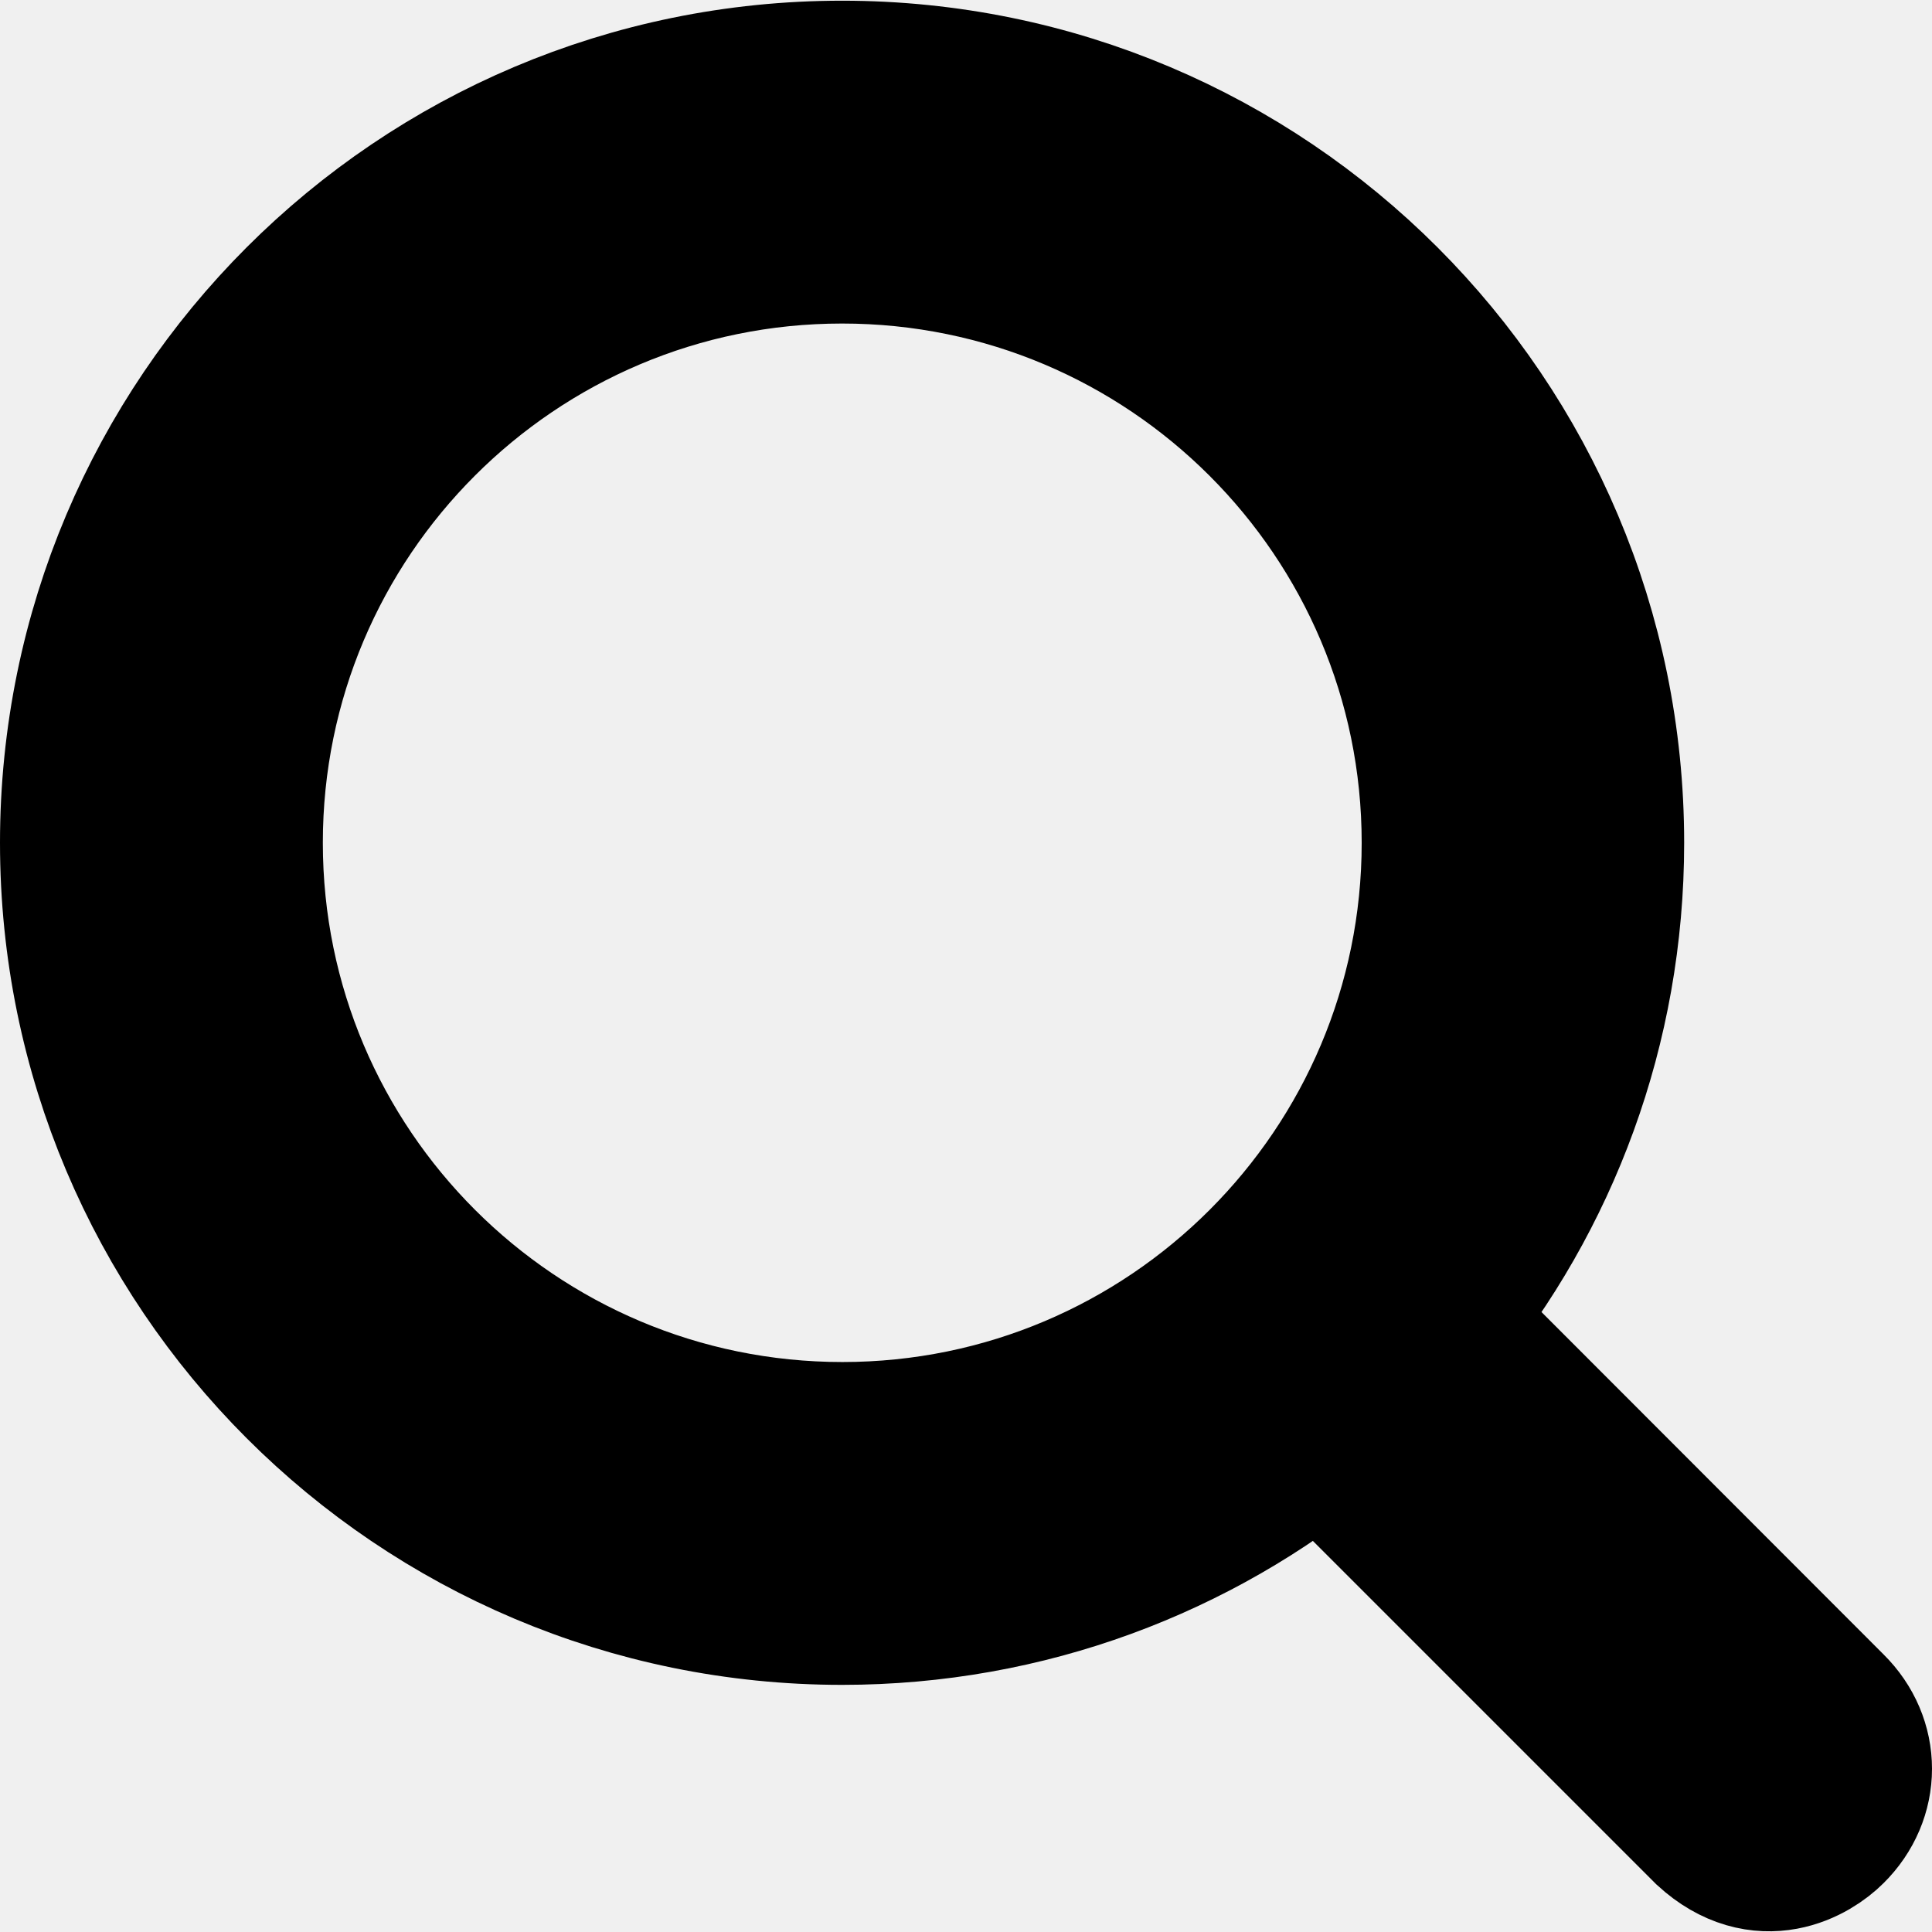
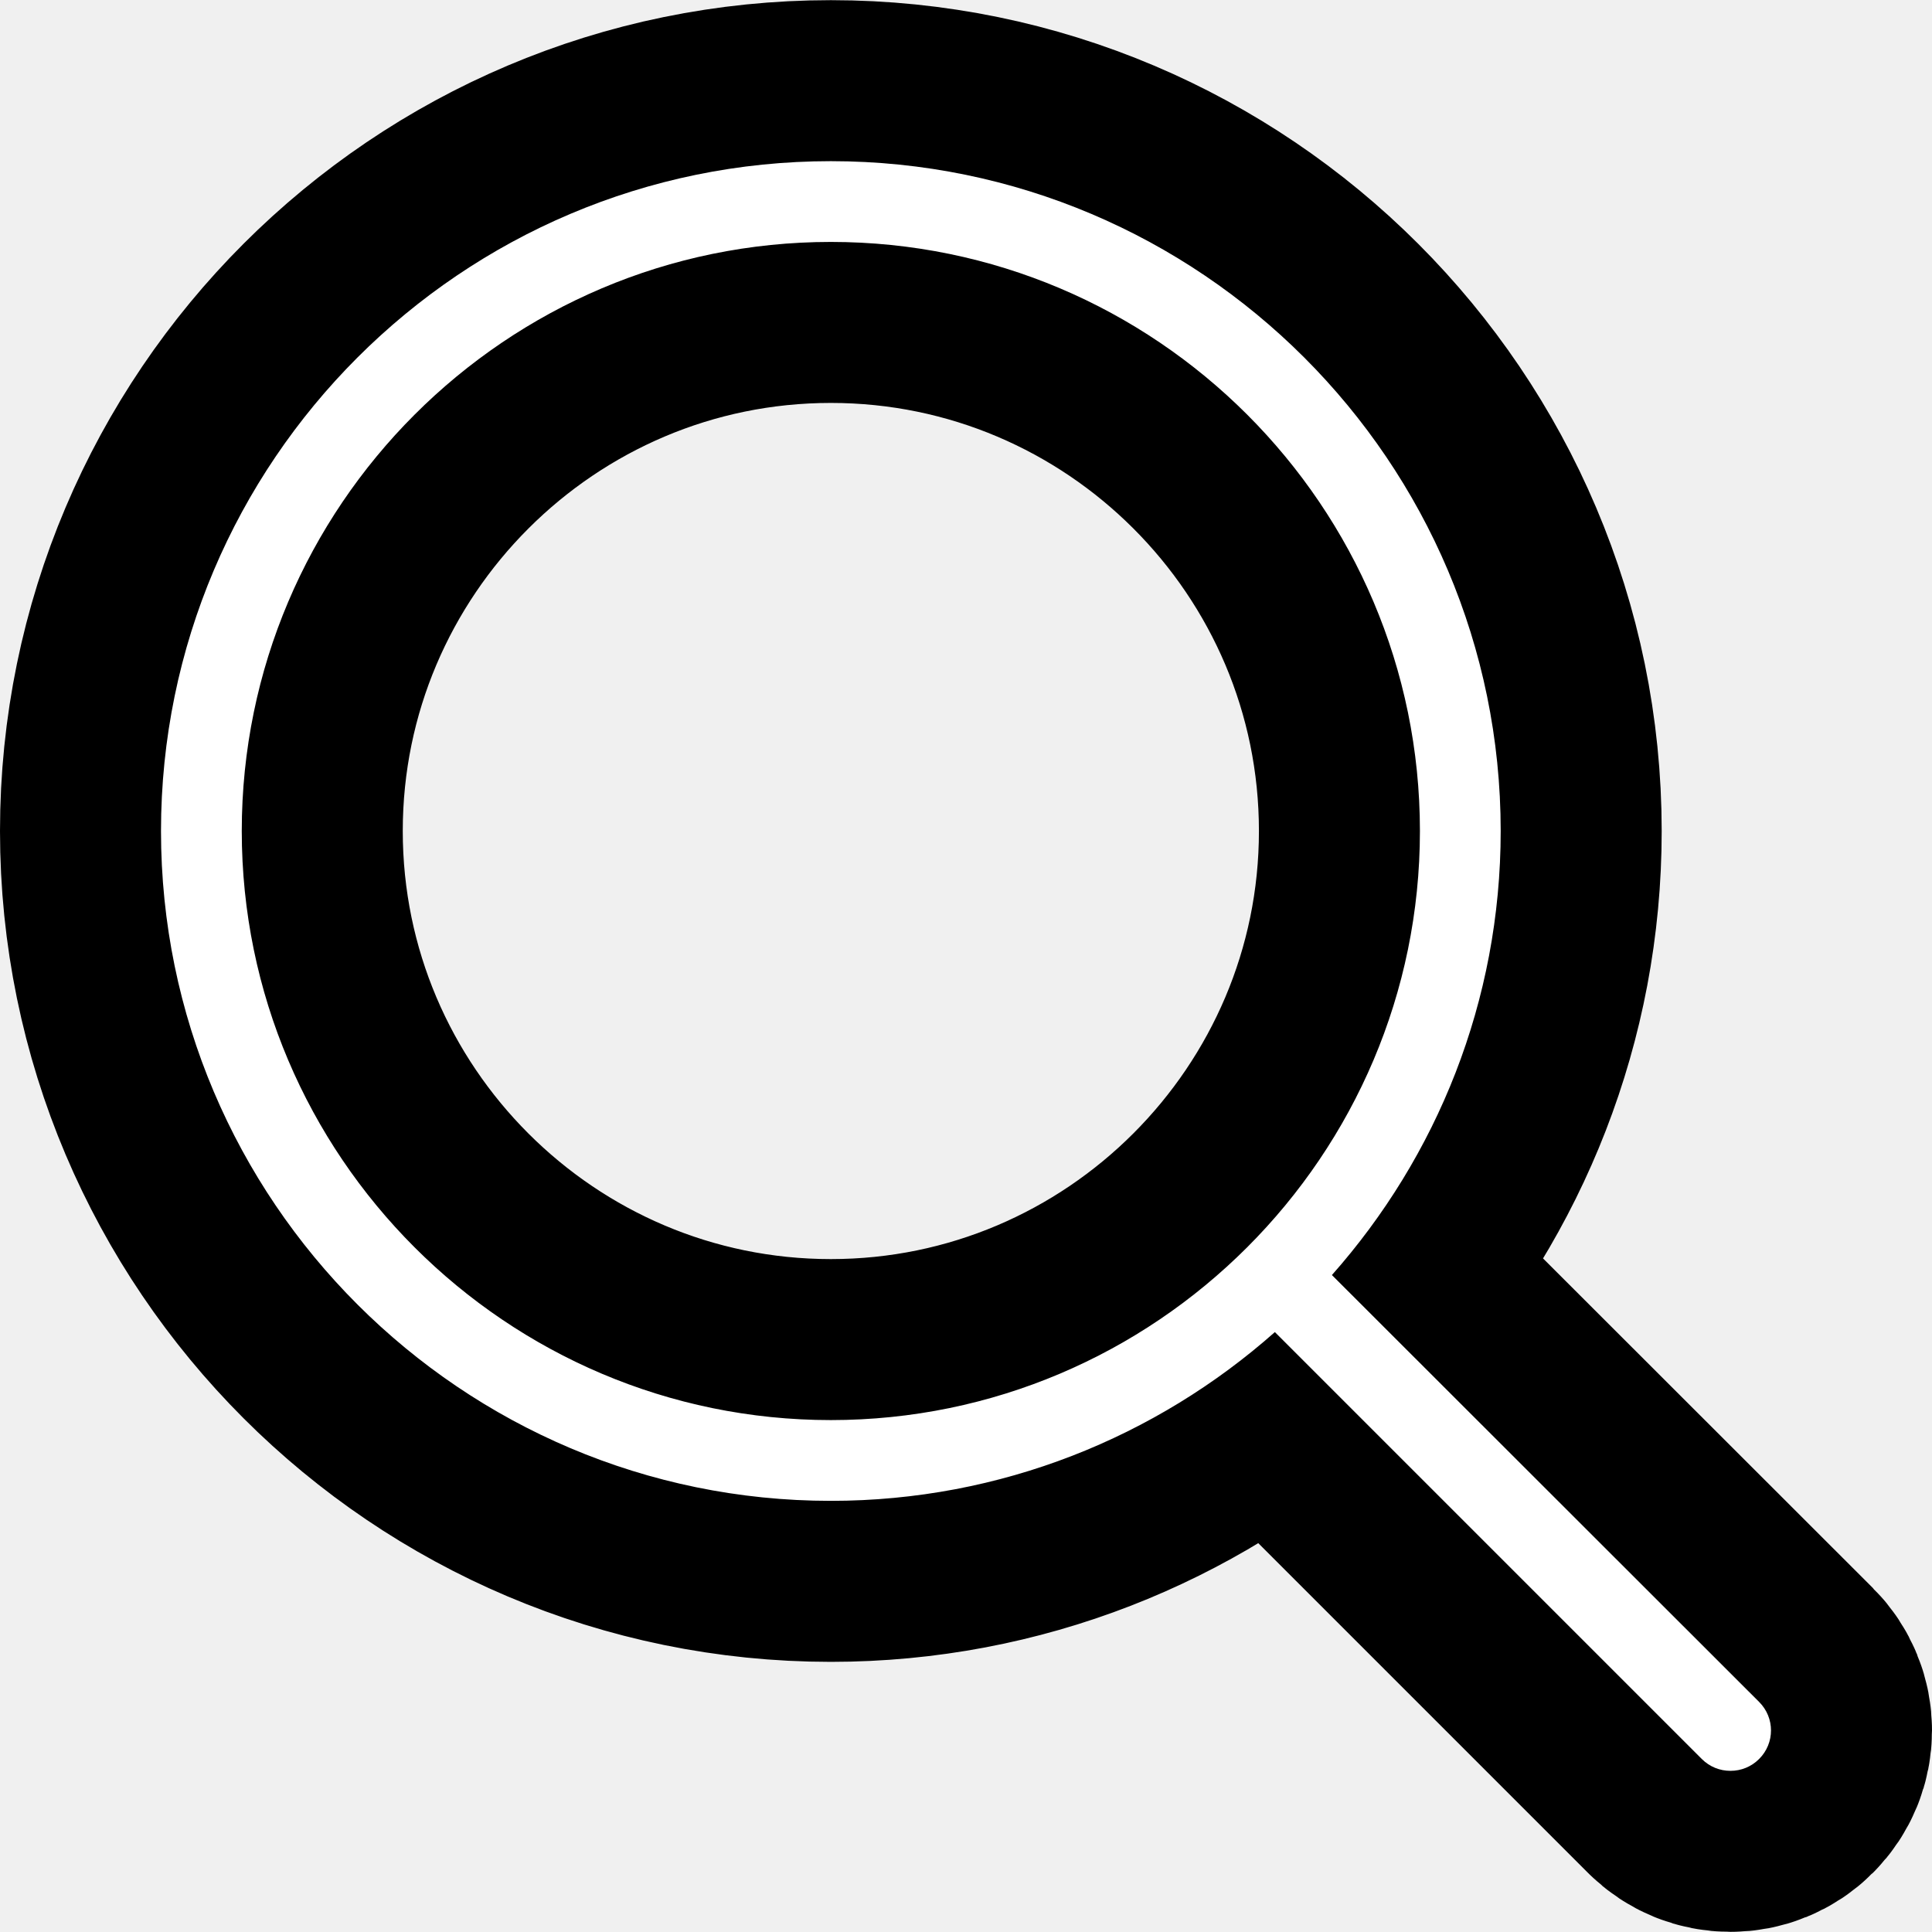
- <svg xmlns="http://www.w3.org/2000/svg" fill="#000000" height="800px" width="800px" version="1.1" id="Capa_1" viewBox="-24.52 -24.52 539.44 539.44" xml:space="preserve" stroke="#000000" stroke-width="49.04">
+ <svg xmlns="http://www.w3.org/2000/svg" fill="#fff" height="256px" width="256px" version="1.1" id="Capa_1" viewBox="-48.84 -48.84 586.08 586.08" xml:space="preserve" stroke="#fff" stroke-width="0.005">
  <g id="SVGRepo_bgCarrier" stroke-width="0" />
-   <g id="SVGRepo_tracerCarrier" stroke-linecap="round" stroke-linejoin="round" />
+   <g id="SVGRepo_tracerCarrier" stroke-linecap="round" stroke-linejoin="round" stroke="#000000" stroke-width="97.68">
+     <g>
+       <g>
+         <path d="M0,203.25c0,112.1,91.2,203.2,203.2,203.2c51.6,0,98.8-19.4,134.7-51.2l129.5,129.5c2.4,2.4,5.5,3.6,8.7,3.6 s6.3-1.2,8.7-3.6c4.8-4.8,4.8-12.5,0-17.3l-129.6-129.5c31.8-35.9,51.2-83,51.2-134.7c0-112.1-91.2-203.2-203.2-203.2 S0,91.15,0,203.25z M381.9,203.25c0,98.5-80.2,178.7-178.7,178.7s-178.7-80.2-178.7-178.7s80.2-178.7,178.7-178.7 S381.9,104.65,381.9,203.25z" />
+       </g>
+     </g>
+   </g>
  <g id="SVGRepo_iconCarrier">
    <g>
-       <path d="M484.1,454.796l-110.5-110.6c29.8-36.3,47.6-82.8,47.6-133.4c0-116.3-94.3-210.6-210.6-210.6S0,94.496,0,210.796 s94.3,210.6,210.6,210.6c50.8,0,97.4-18,133.8-48l110.5,110.5c12.9,11.8,25,4.2,29.2,0C492.5,475.596,492.5,463.096,484.1,454.796z M41.1,210.796c0-93.6,75.9-169.5,169.5-169.5s169.6,75.9,169.6,169.5s-75.9,169.5-169.5,169.5S41.1,304.396,41.1,210.796z" />
+       <g>
+         <path d="M0,203.25c0,112.1,91.2,203.2,203.2,203.2c51.6,0,98.8-19.4,134.7-51.2l129.5,129.5c2.4,2.4,5.5,3.6,8.7,3.6 s6.3-1.2,8.7-3.6c4.8-4.8,4.8-12.5,0-17.3l-129.6-129.5c31.8-35.9,51.2-83,51.2-134.7c0-112.1-91.2-203.2-203.2-203.2 S0,91.15,0,203.25z M381.9,203.25c0,98.5-80.2,178.7-178.7,178.7s-178.7-80.2-178.7-178.7s80.2-178.7,178.7-178.7 S381.9,104.65,381.9,203.25z" />
+       </g>
    </g>
  </g>
</svg>
